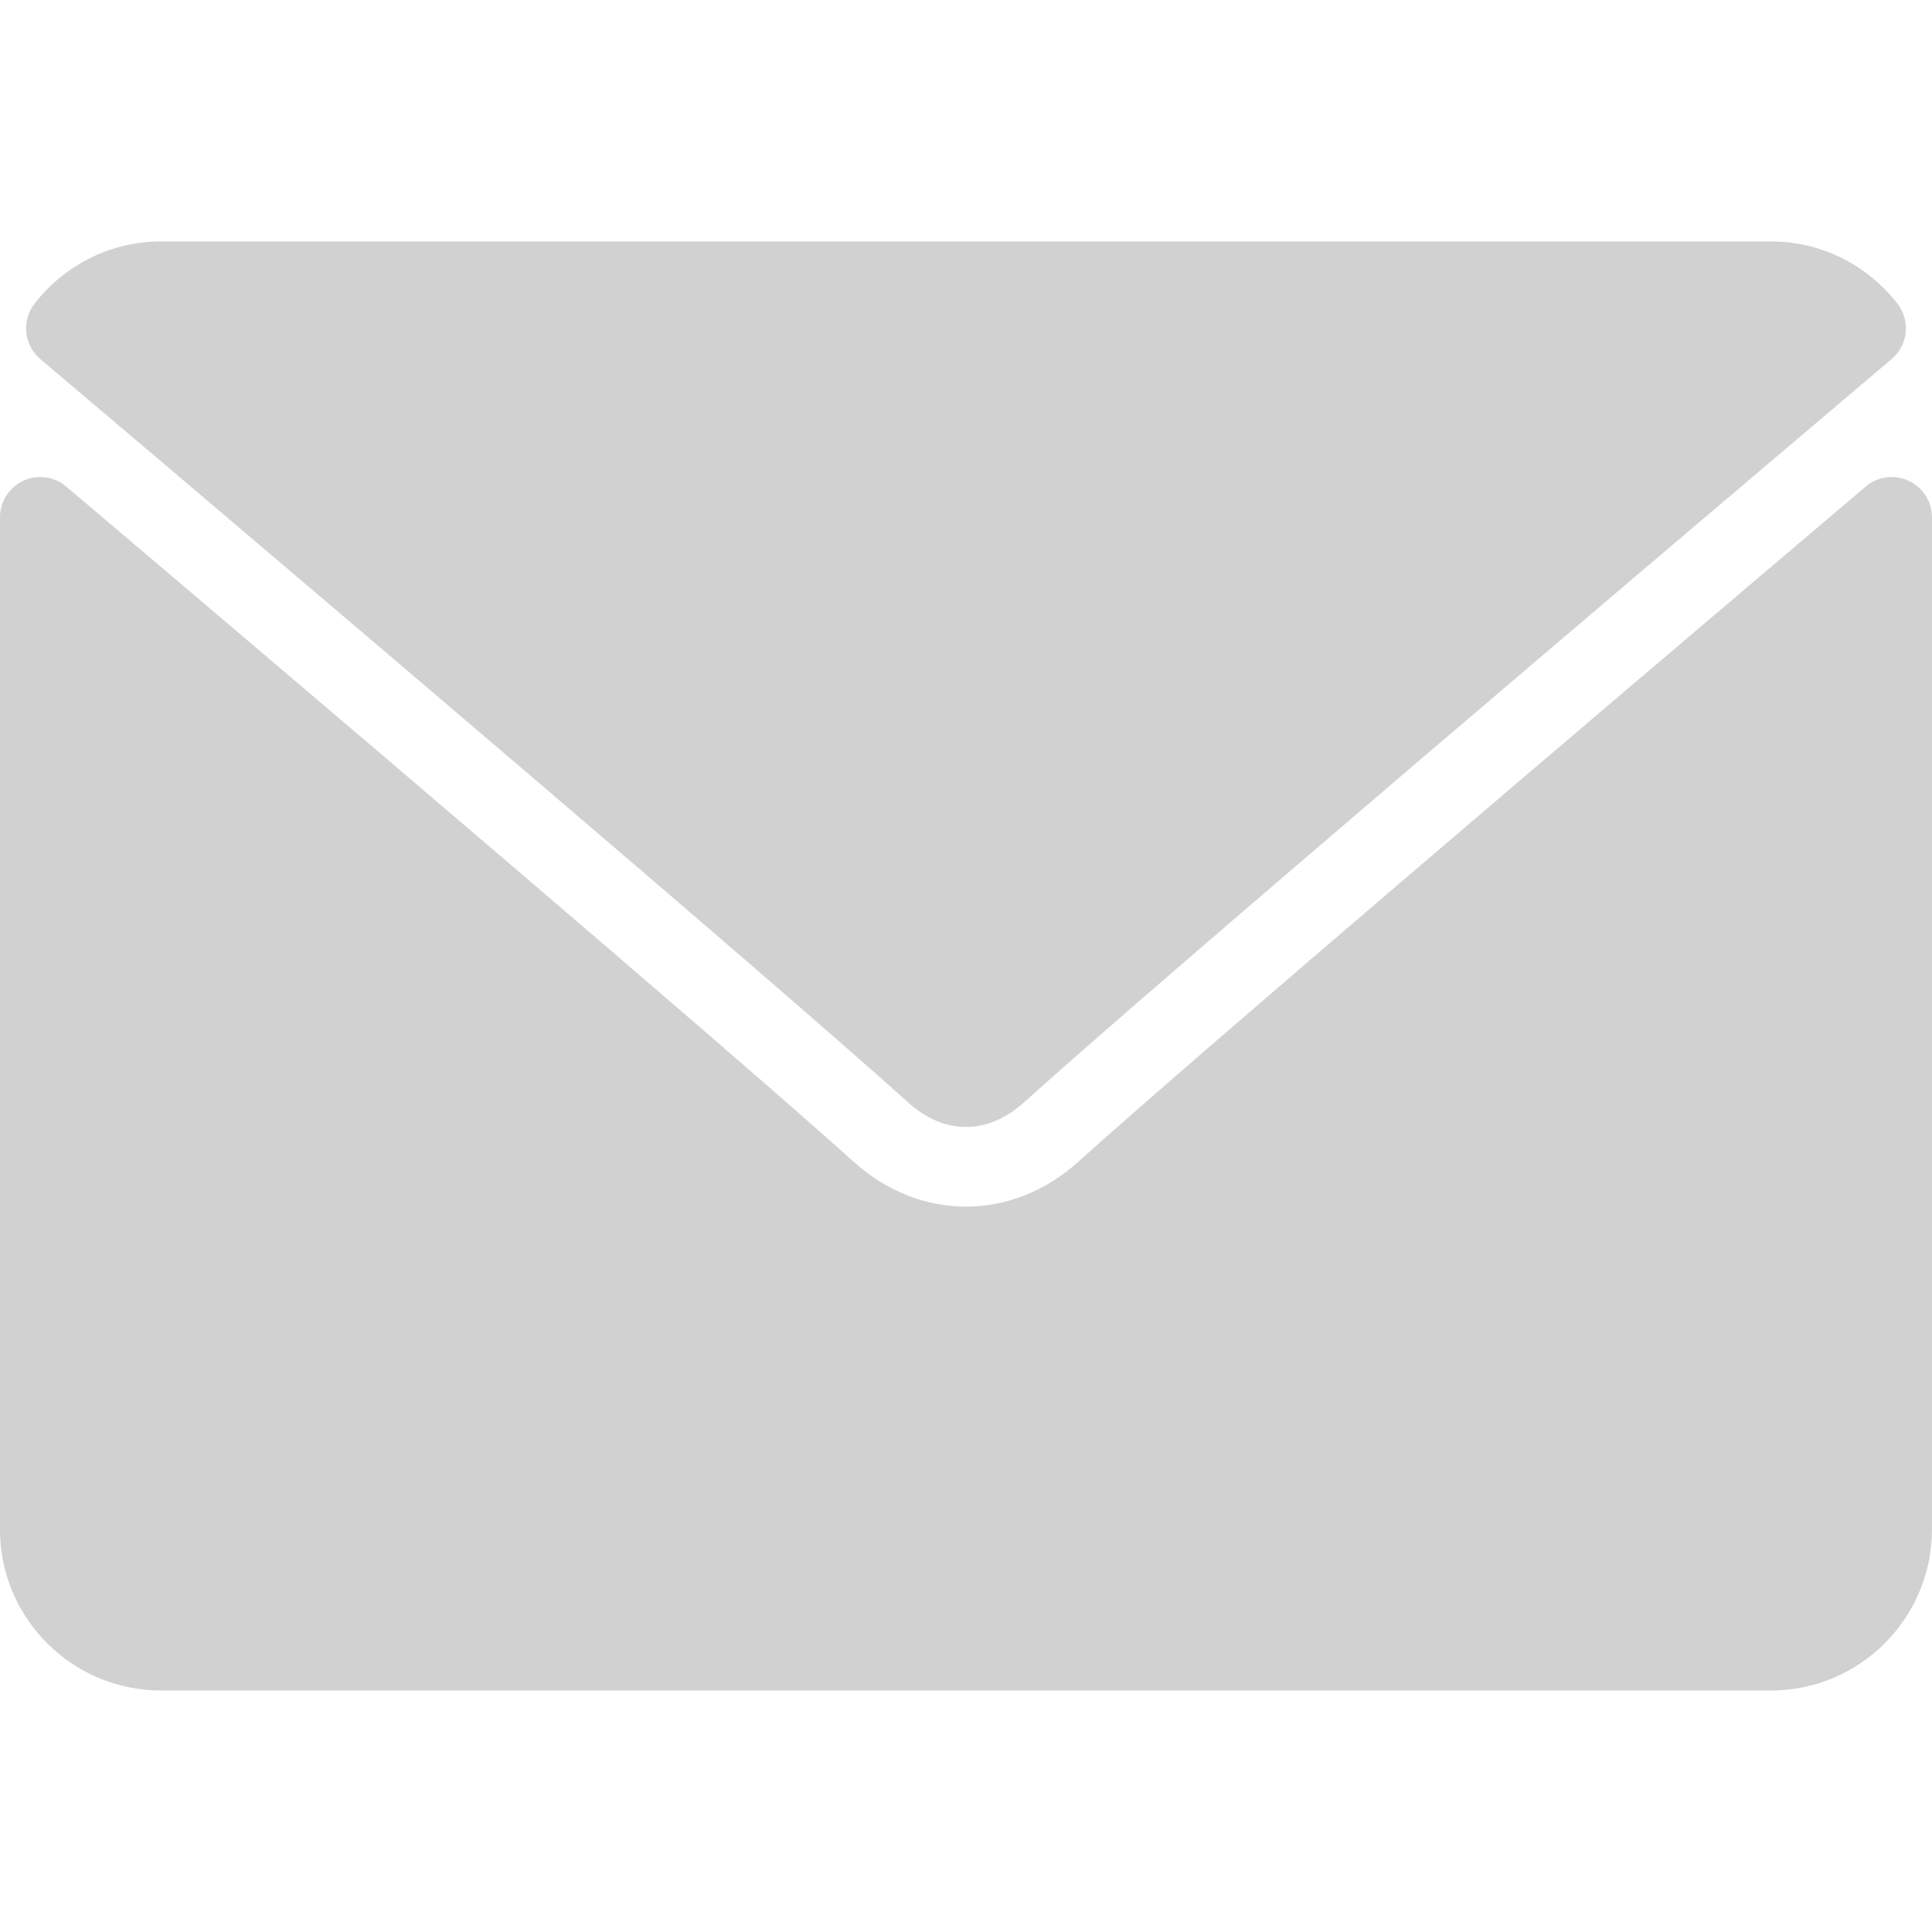
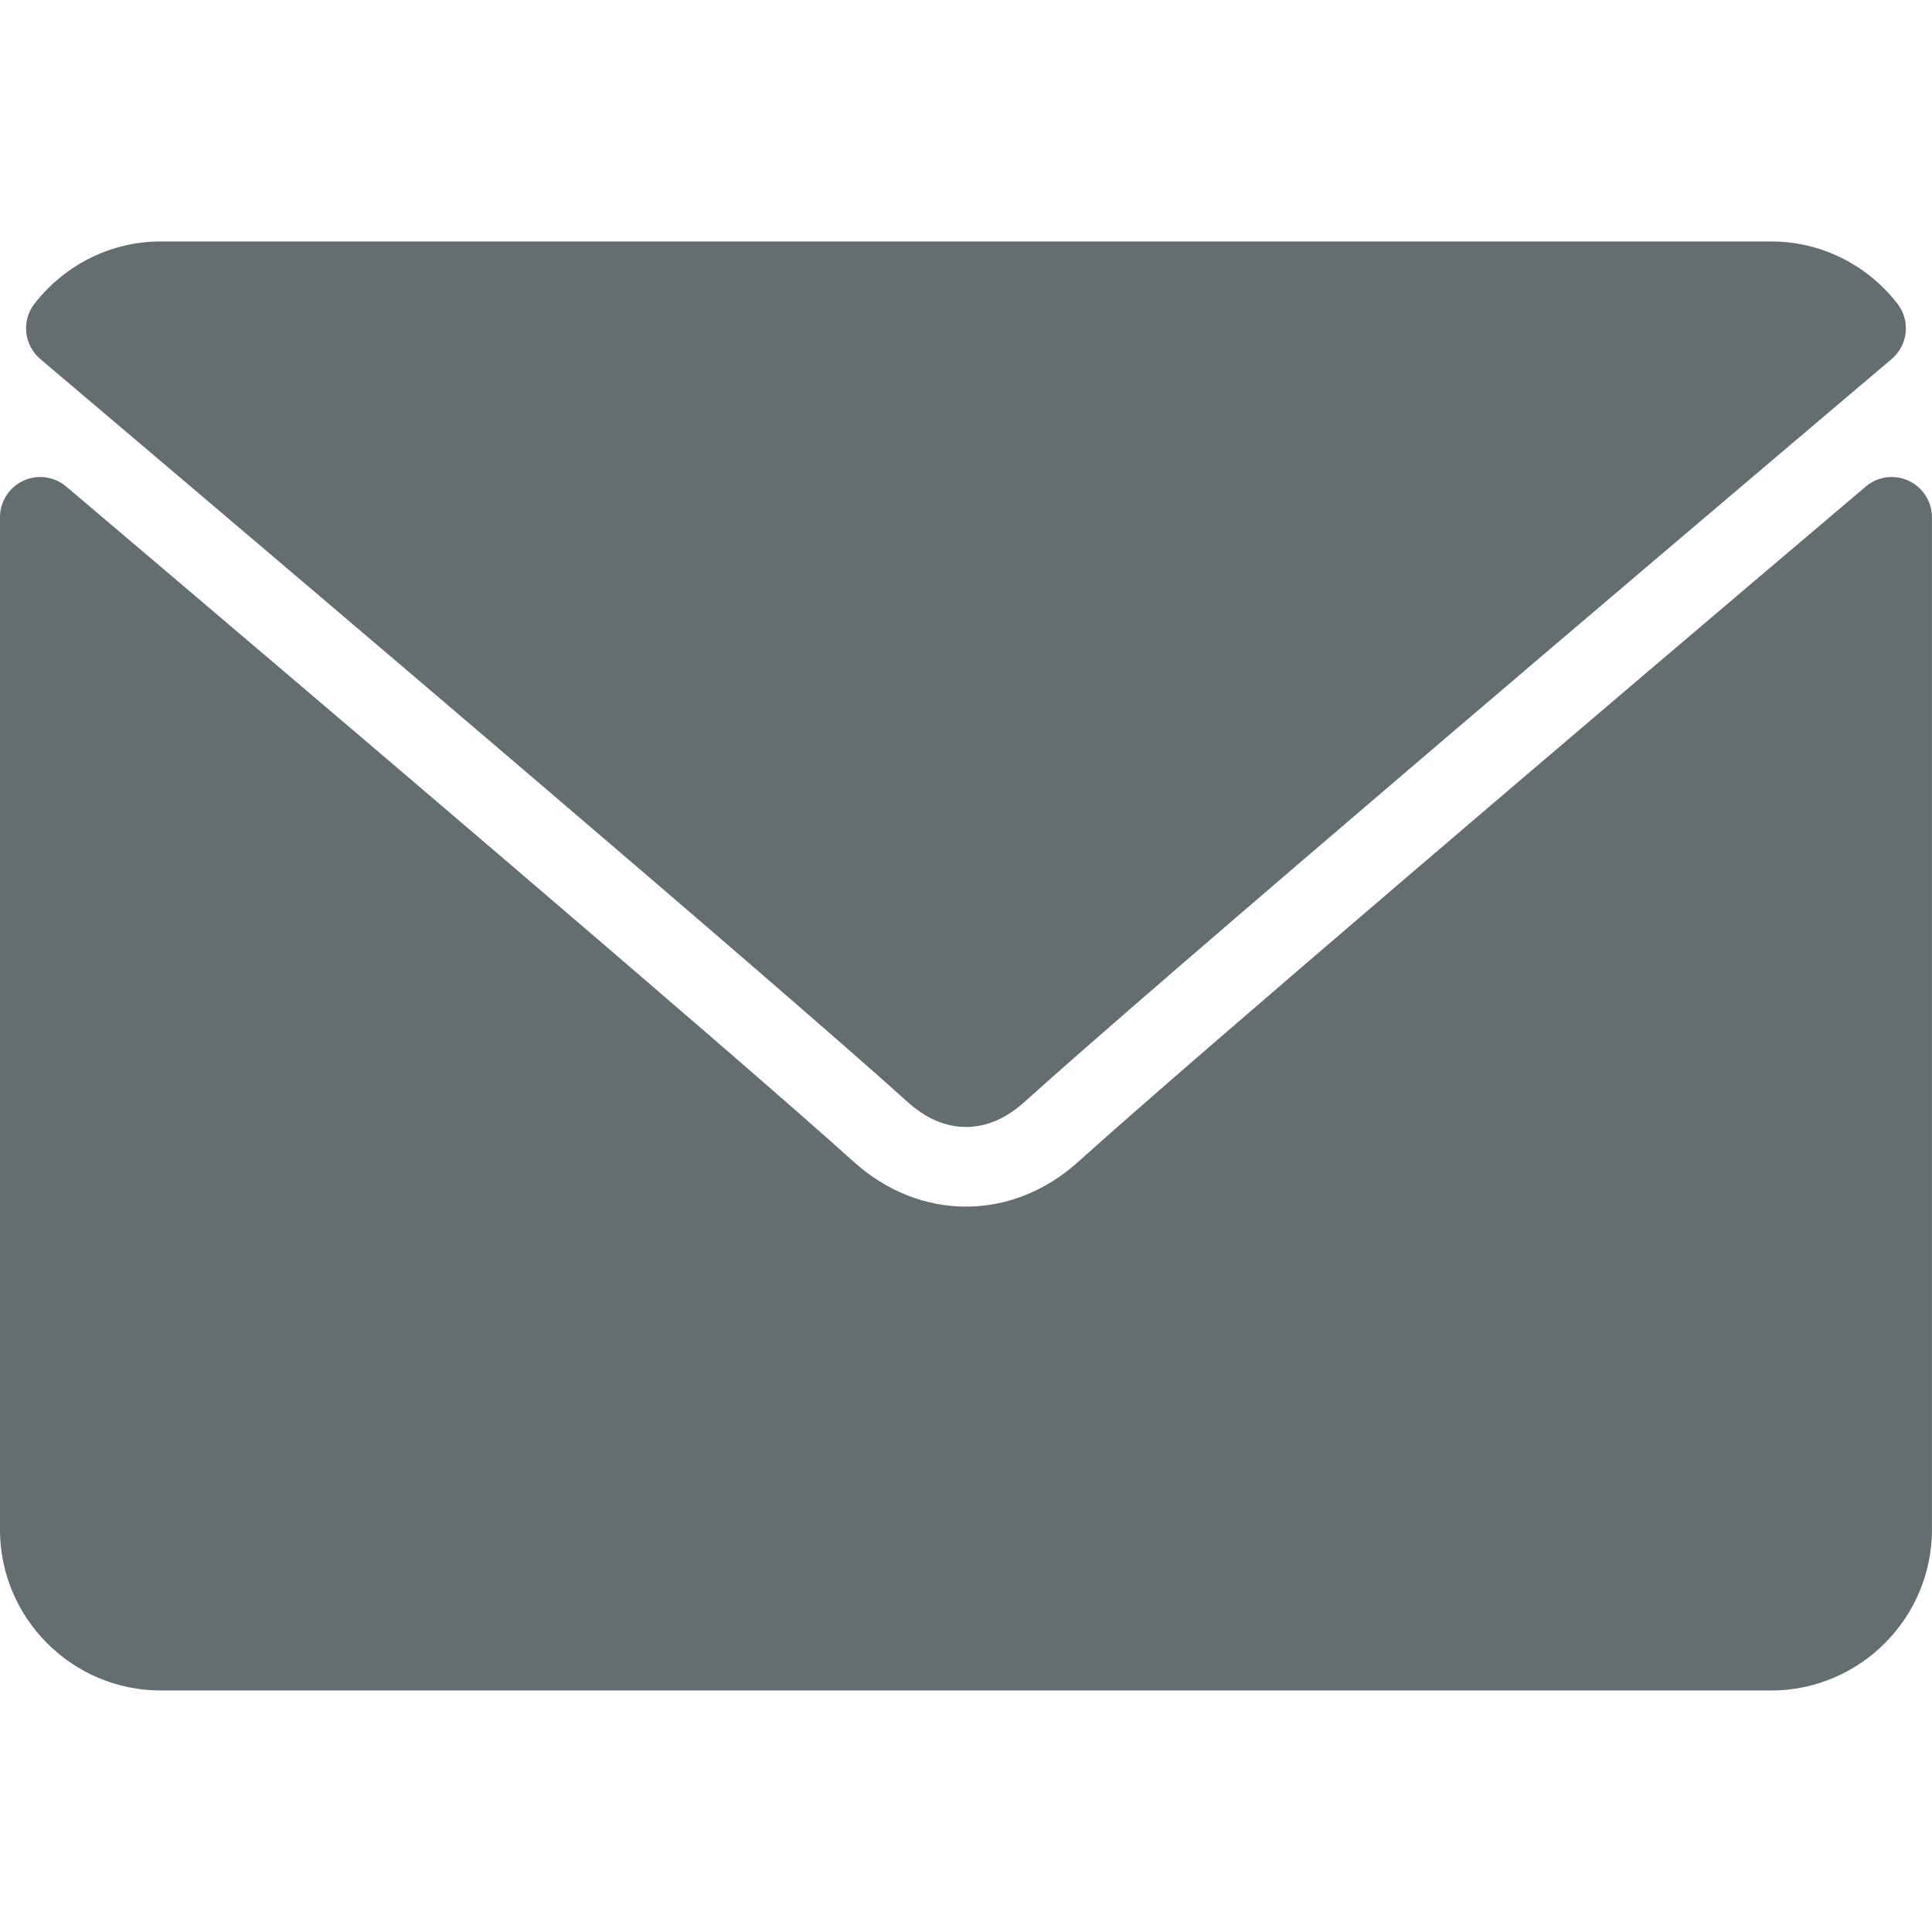
<svg xmlns="http://www.w3.org/2000/svg" id="Layer_1" style="enable-background:new 0 0 512 512" xml:space="preserve" viewBox="0 0 512 512" version="1.1" y="0px" x="0px">
-   <path fill="#d1d1d1" d="m10.688 95.156c70.27 59.514 193.57 164.2 229.81 196.85 4.865 4.406 10.083 6.646 15.5 6.646 5.406 0 10.615-2.219 15.469-6.604 36.271-32.677 159.57-137.38 229.84-196.9 4.375-3.698 5.042-10.198 1.5-14.719-8.19-10.451-20.39-16.441-33.48-16.441h-426.66c-13.083 0-25.292 5.99-33.479 16.438-3.545 4.52-2.878 11.02 1.497 14.718z" />
-   <path fill="#d1d1d1" d="m505.81 127.41c-3.781-1.76-8.229-1.146-11.375 1.542-77.93 66.06-177.39 150.74-208.68 178.93-17.563 15.854-41.938 15.854-59.542-0.021-33.354-30.052-145.04-125-208.66-178.92-3.167-2.688-7.625-3.281-11.375-1.542-3.768 1.76-6.185 5.53-6.185 9.68v268.25c0 23.53 19.135 42.67 42.667 42.67h426.67c23.52 0 42.66-19.14 42.66-42.67v-268.25c0-4.15-2.42-7.93-6.19-9.67z" />
+   <path fill="#646d70" d="m10.688 95.156c70.27 59.514 193.57 164.2 229.81 196.85 4.865 4.406 10.083 6.646 15.5 6.646 5.406 0 10.615-2.219 15.469-6.604 36.271-32.677 159.57-137.38 229.84-196.9 4.375-3.698 5.042-10.198 1.5-14.719-8.19-10.451-20.39-16.441-33.48-16.441h-426.66c-13.083 0-25.292 5.99-33.479 16.438-3.545 4.52-2.878 11.02 1.497 14.718z" />
+   <path fill="#646d70" d="m505.81 127.41c-3.781-1.76-8.229-1.146-11.375 1.542-77.93 66.06-177.39 150.74-208.68 178.93-17.563 15.854-41.938 15.854-59.542-0.021-33.354-30.052-145.04-125-208.66-178.92-3.167-2.688-7.625-3.281-11.375-1.542-3.768 1.76-6.185 5.53-6.185 9.68v268.25c0 23.53 19.135 42.67 42.667 42.67h426.67c23.52 0 42.66-19.14 42.66-42.67v-268.25c0-4.15-2.42-7.93-6.19-9.67z" />
</svg>
